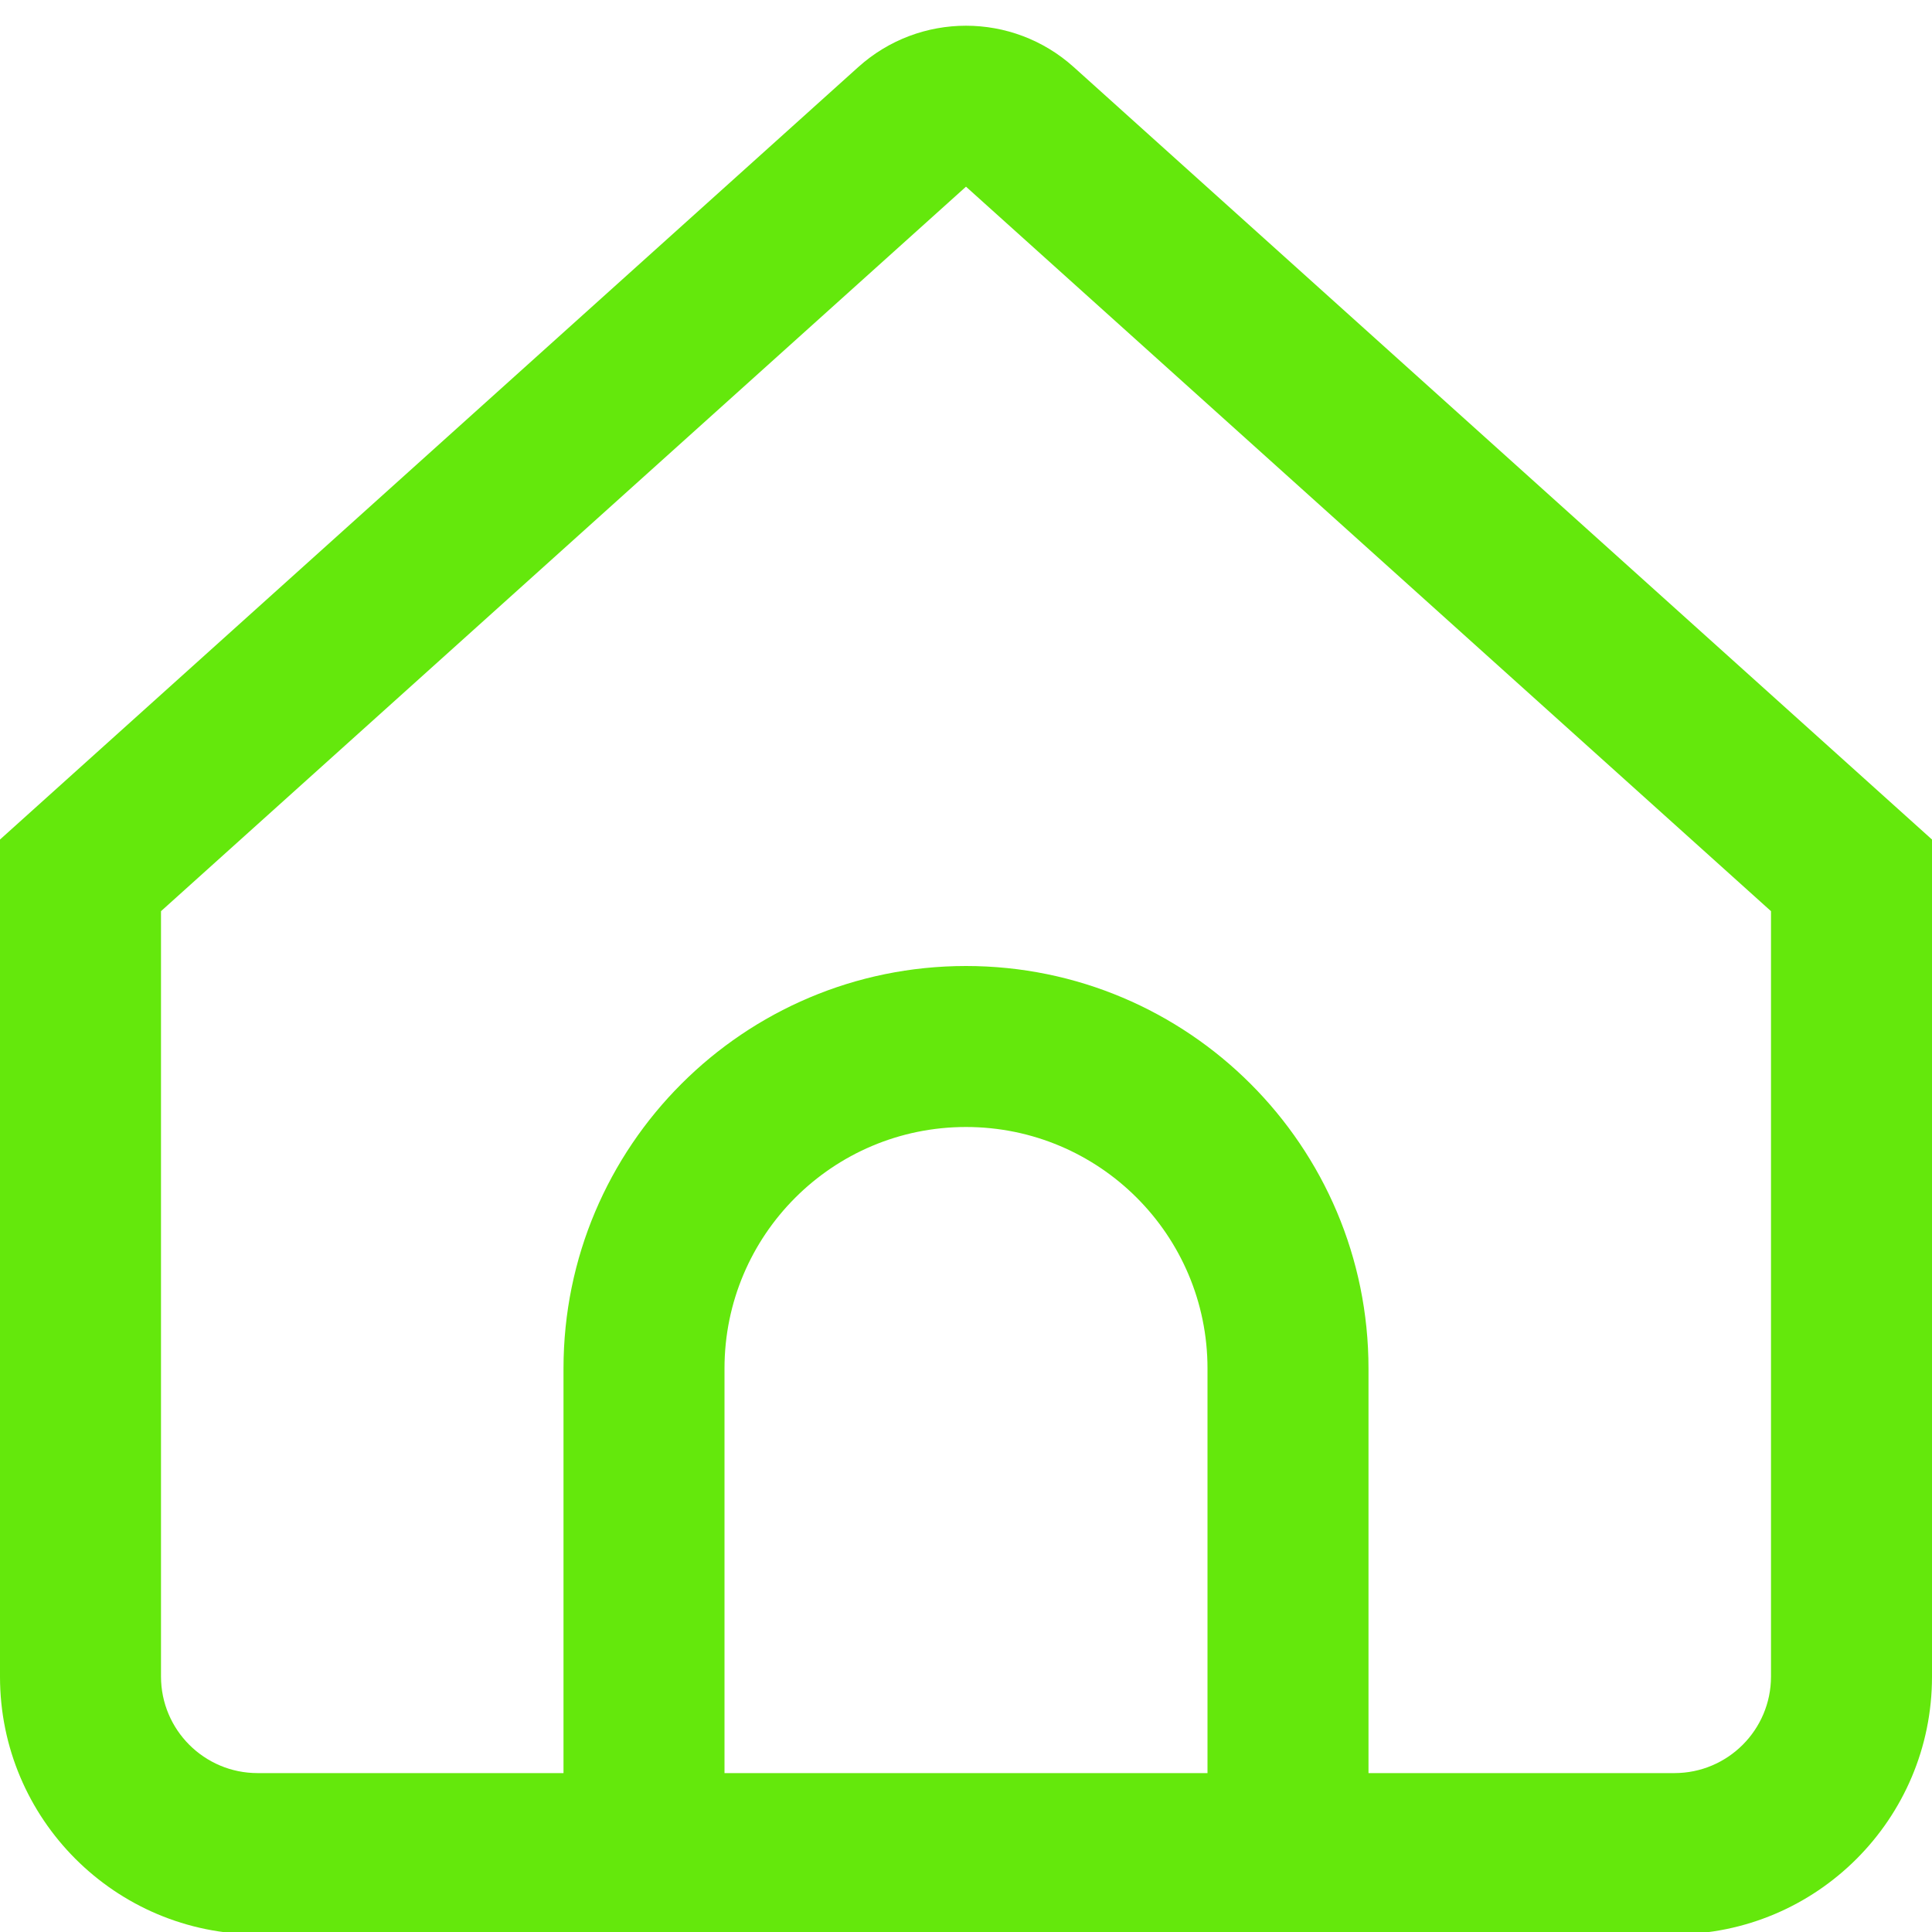
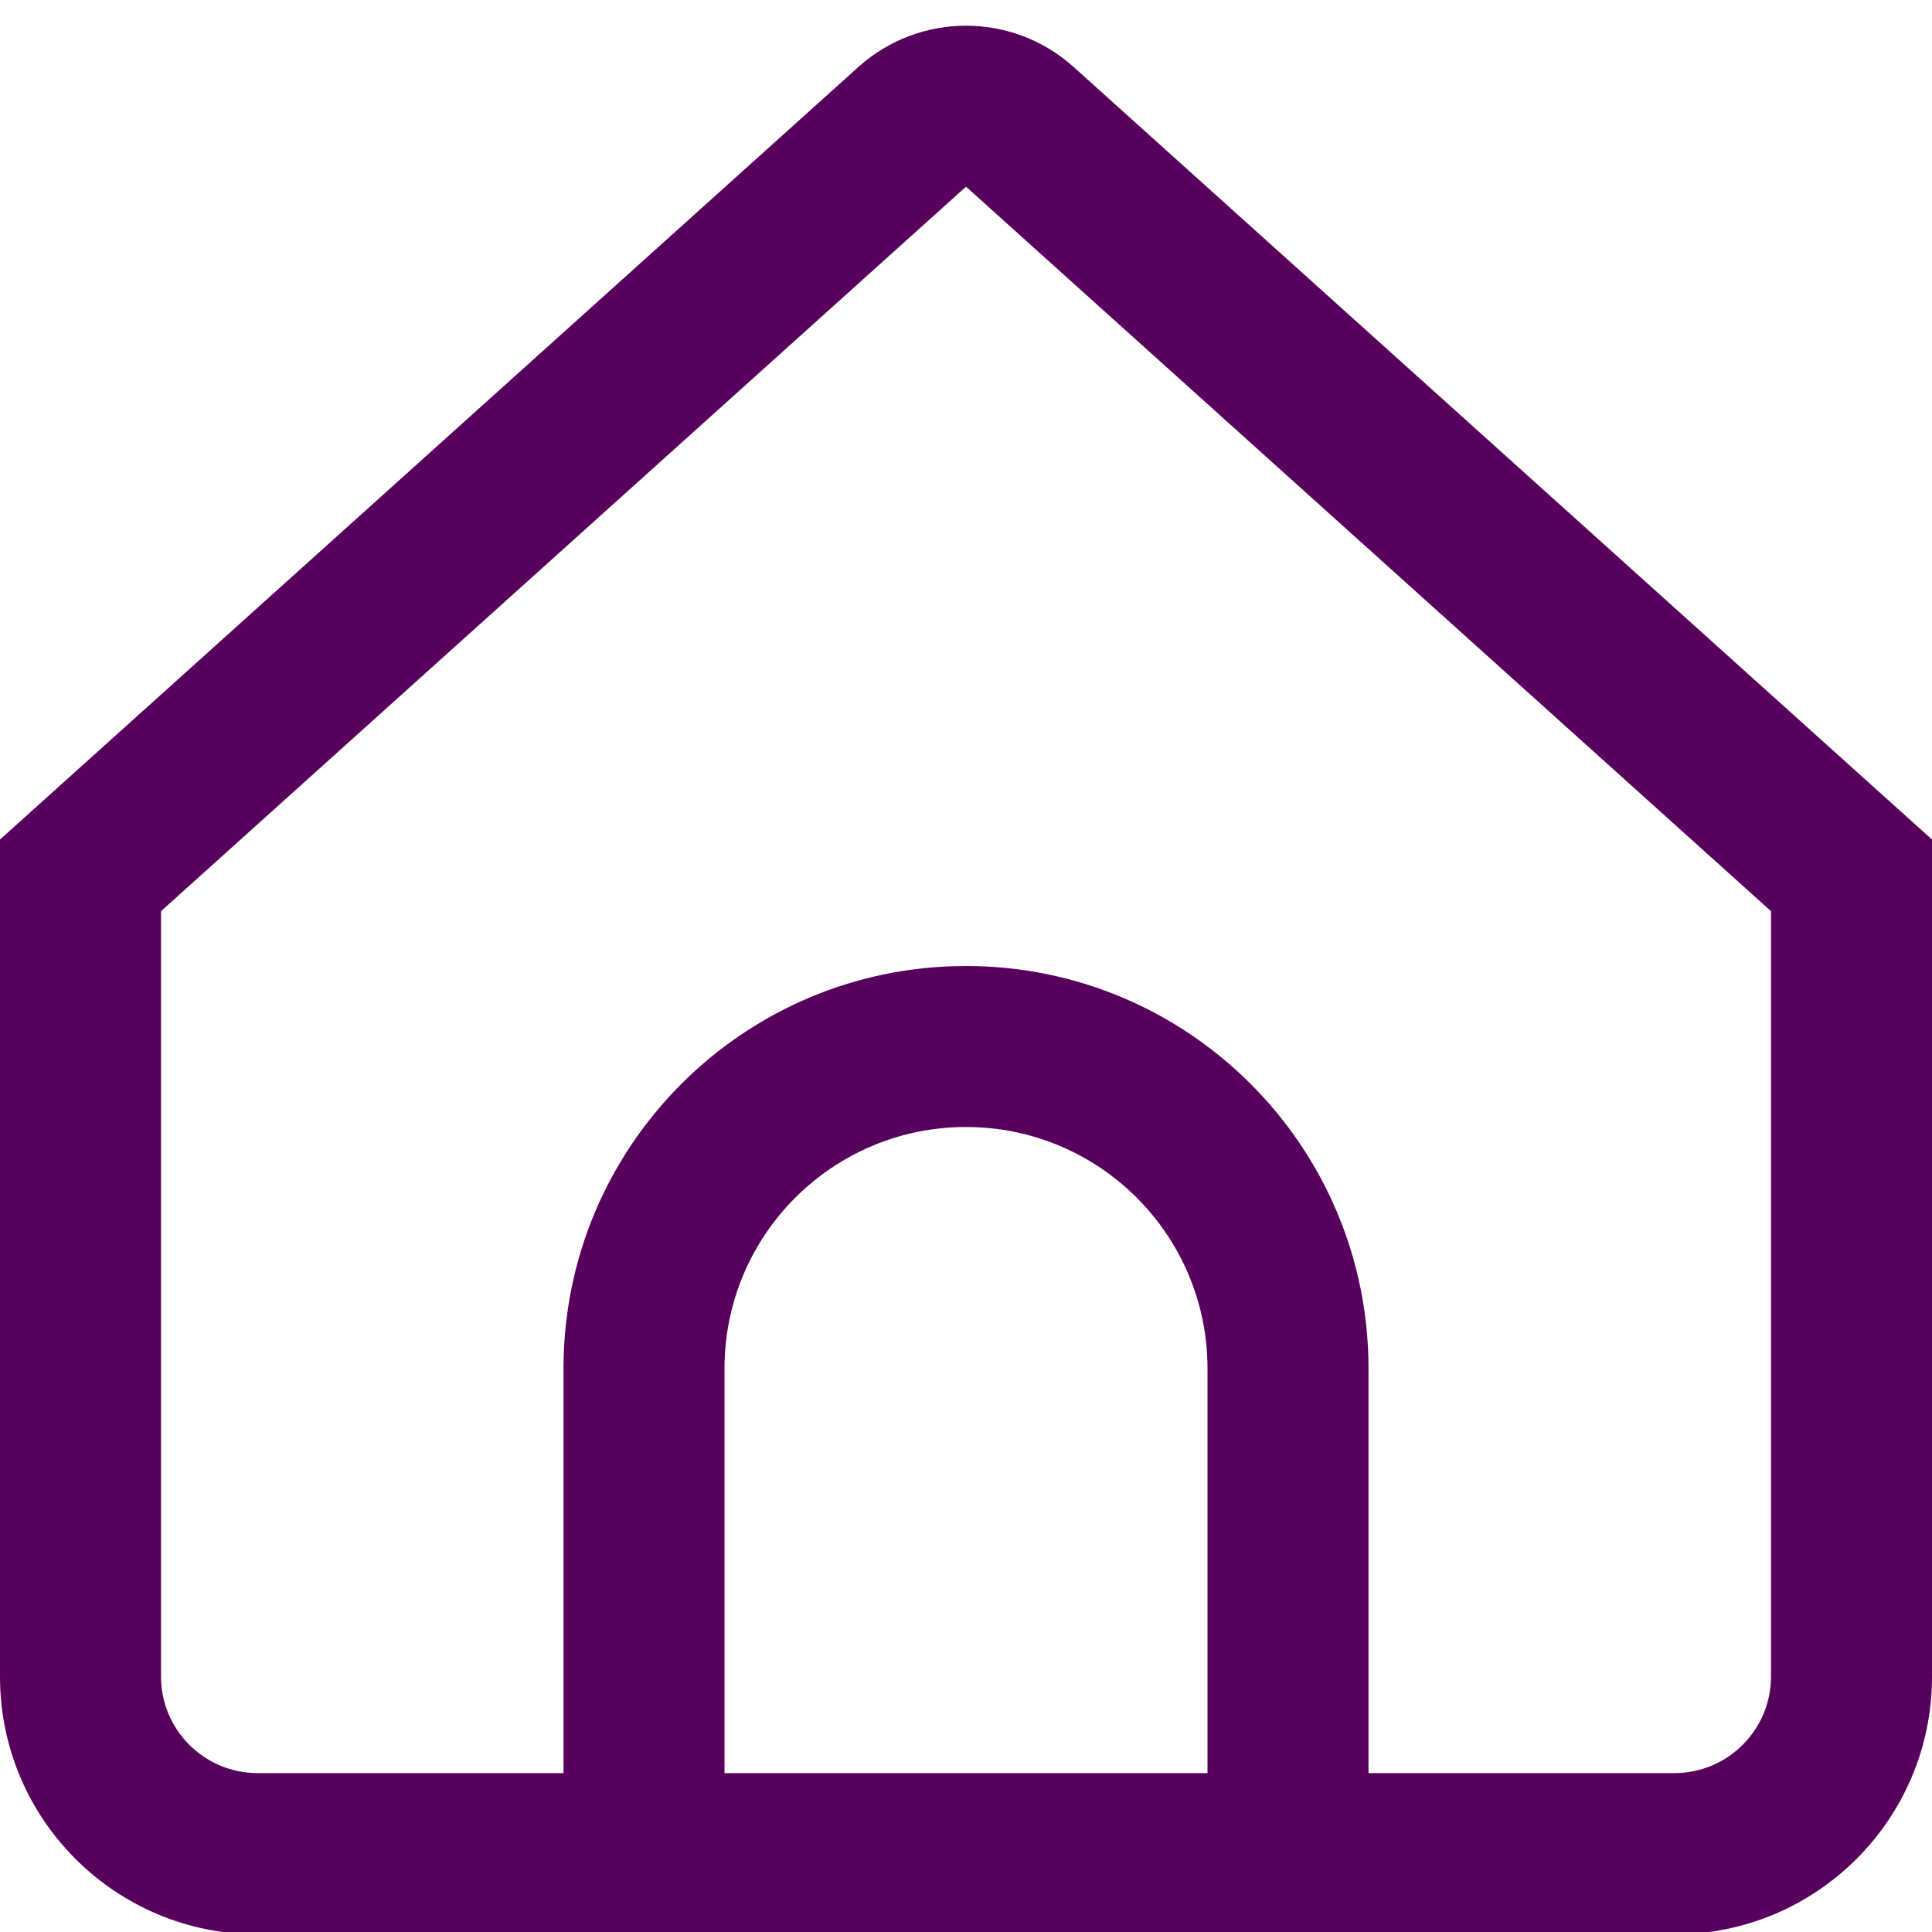
- <svg xmlns="http://www.w3.org/2000/svg" fill="#64E80C" viewBox="0 0 24 24" width="512" height="512">
+ <svg xmlns="http://www.w3.org/2000/svg" fill="#57005C" viewBox="0 0 24 24" width="512" height="512">
  <g id="_01_align_center" data-name="01 align center">
    <path d="M13.338.833a2,2,0,0,0-2.676,0L0,10.429v10.4a3.2,3.2,0,0,0,3.2,3.2H20.8a3.2,3.2,0,0,0,3.2-3.2v-10.4ZM15,22.026H9V17a3,3,0,0,1,6,0Zm7-1.2a1.2,1.2,0,0,1-1.2,1.2H17V17A5,5,0,0,0,7,17v5.026H3.2a1.2,1.2,0,0,1-1.2-1.2V11.319l10-9,10,9Z" />
  </g>
</svg>
